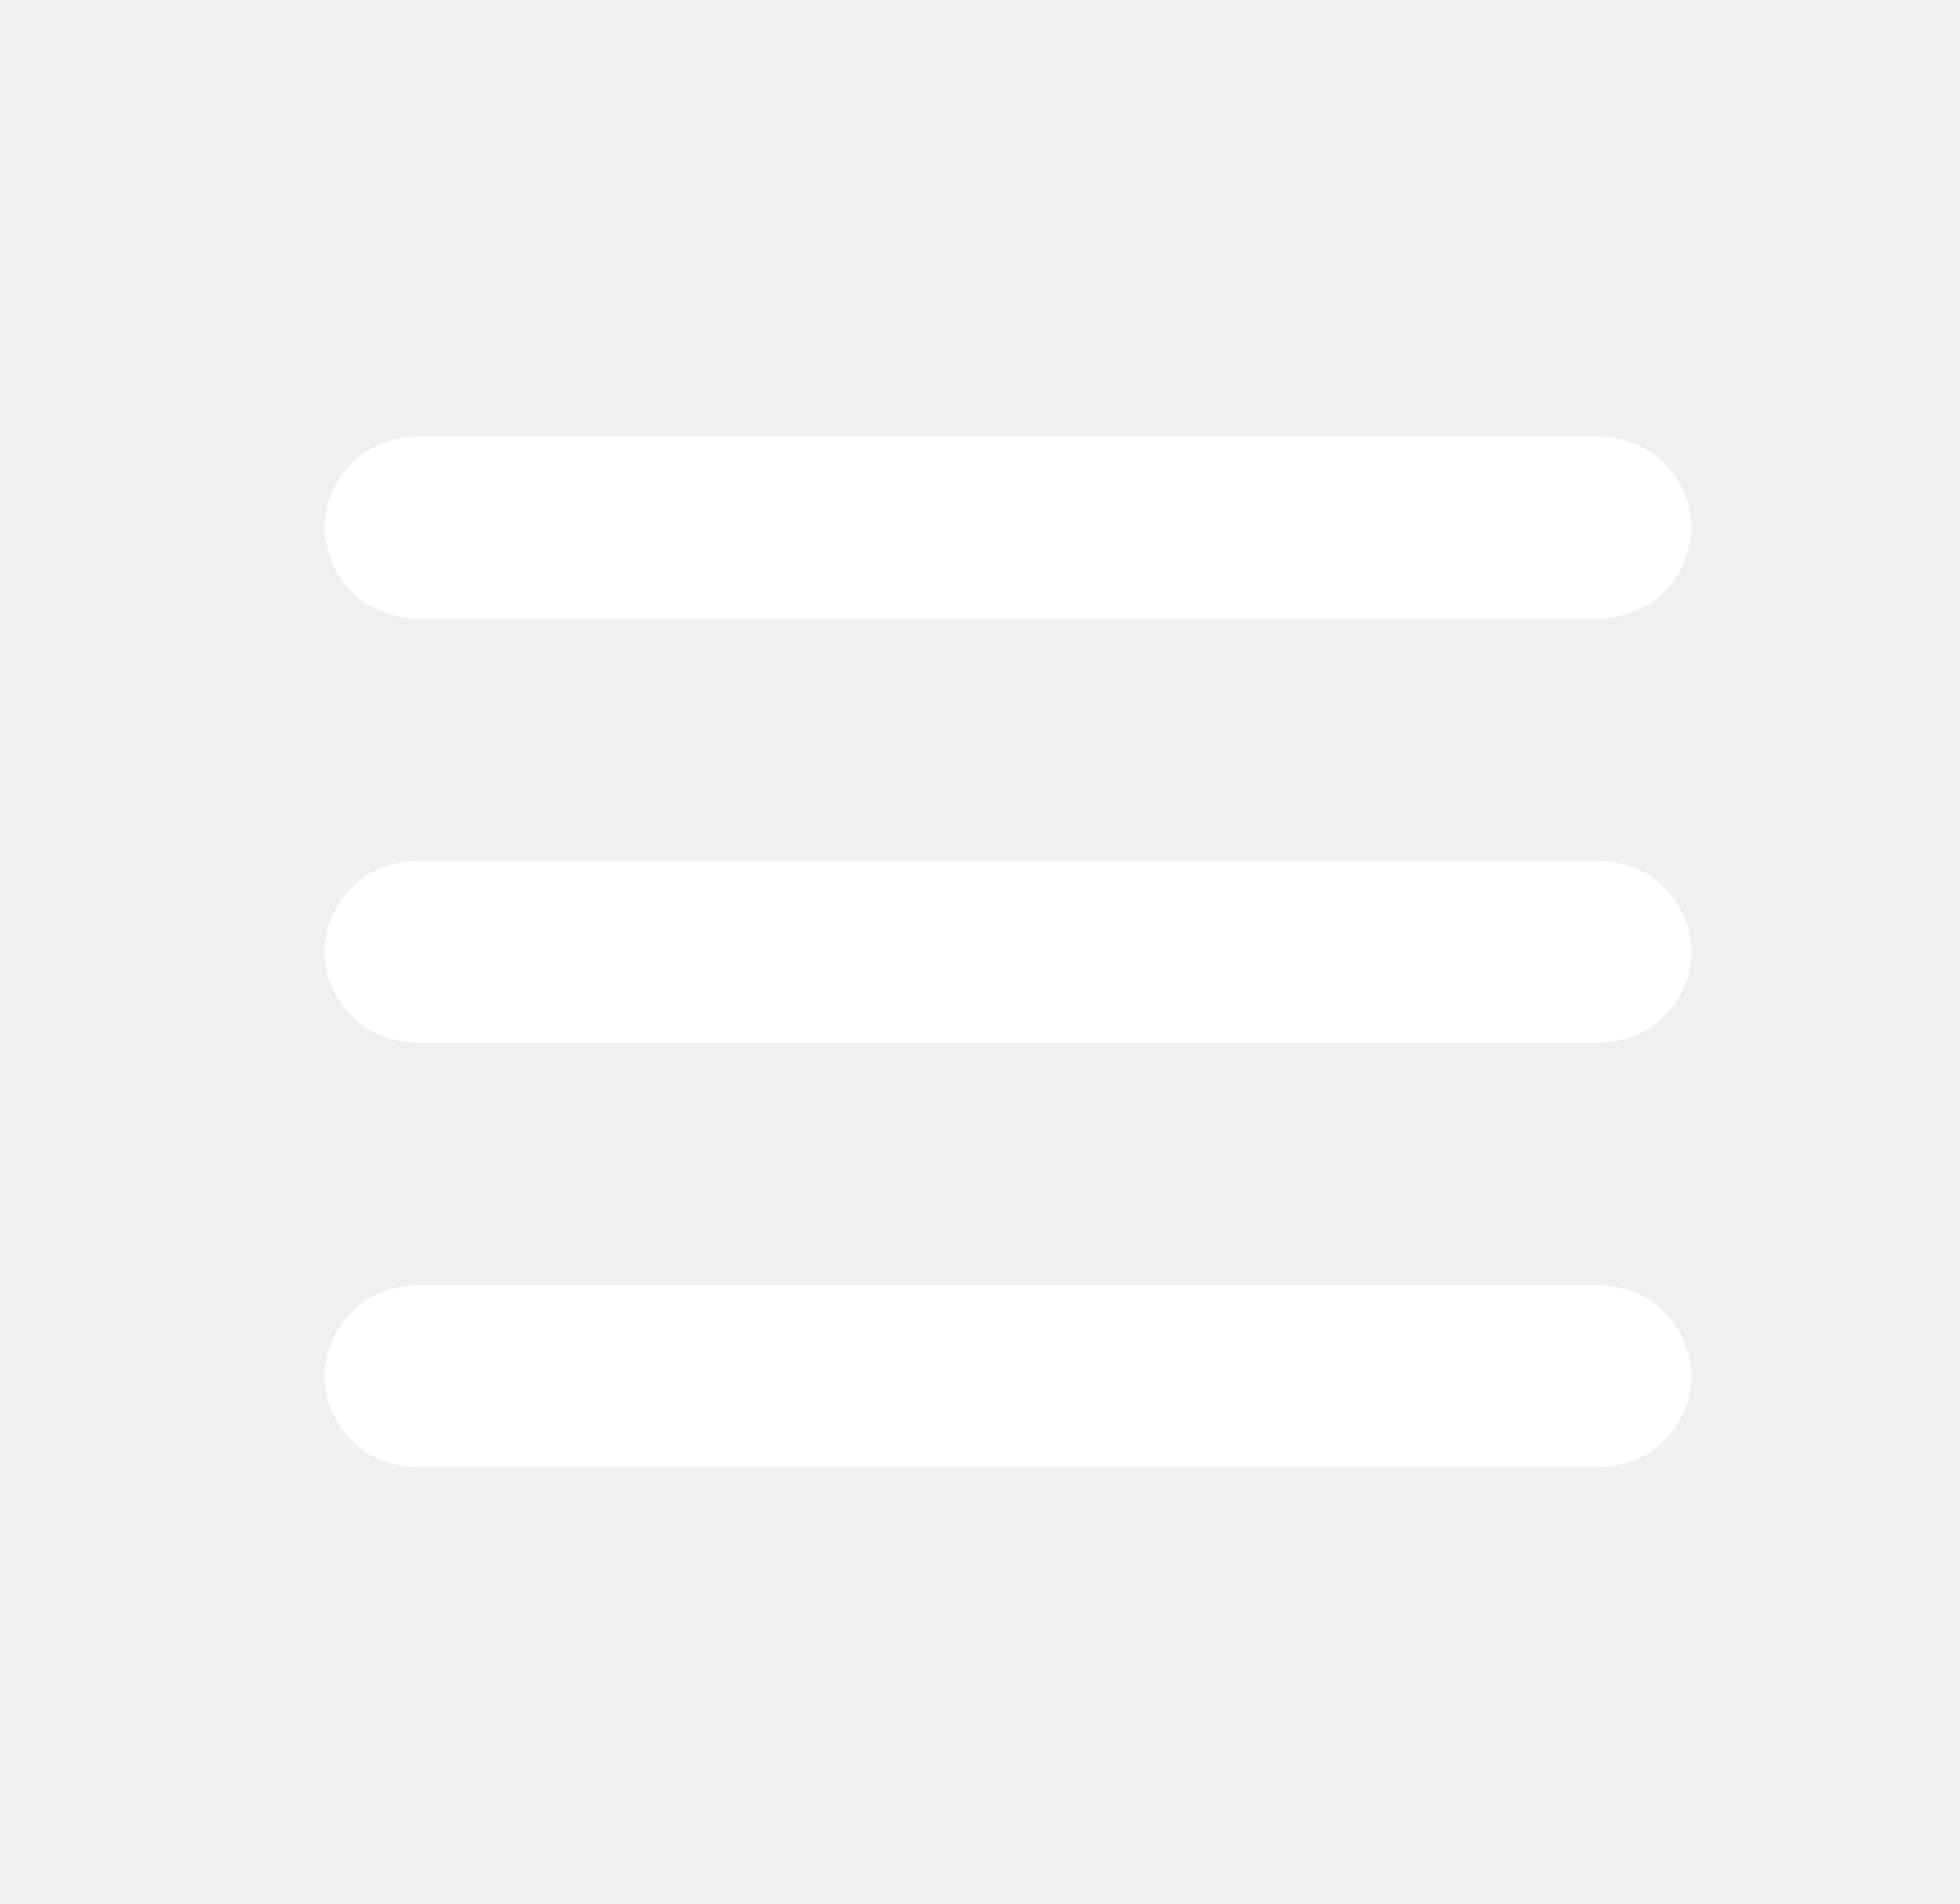
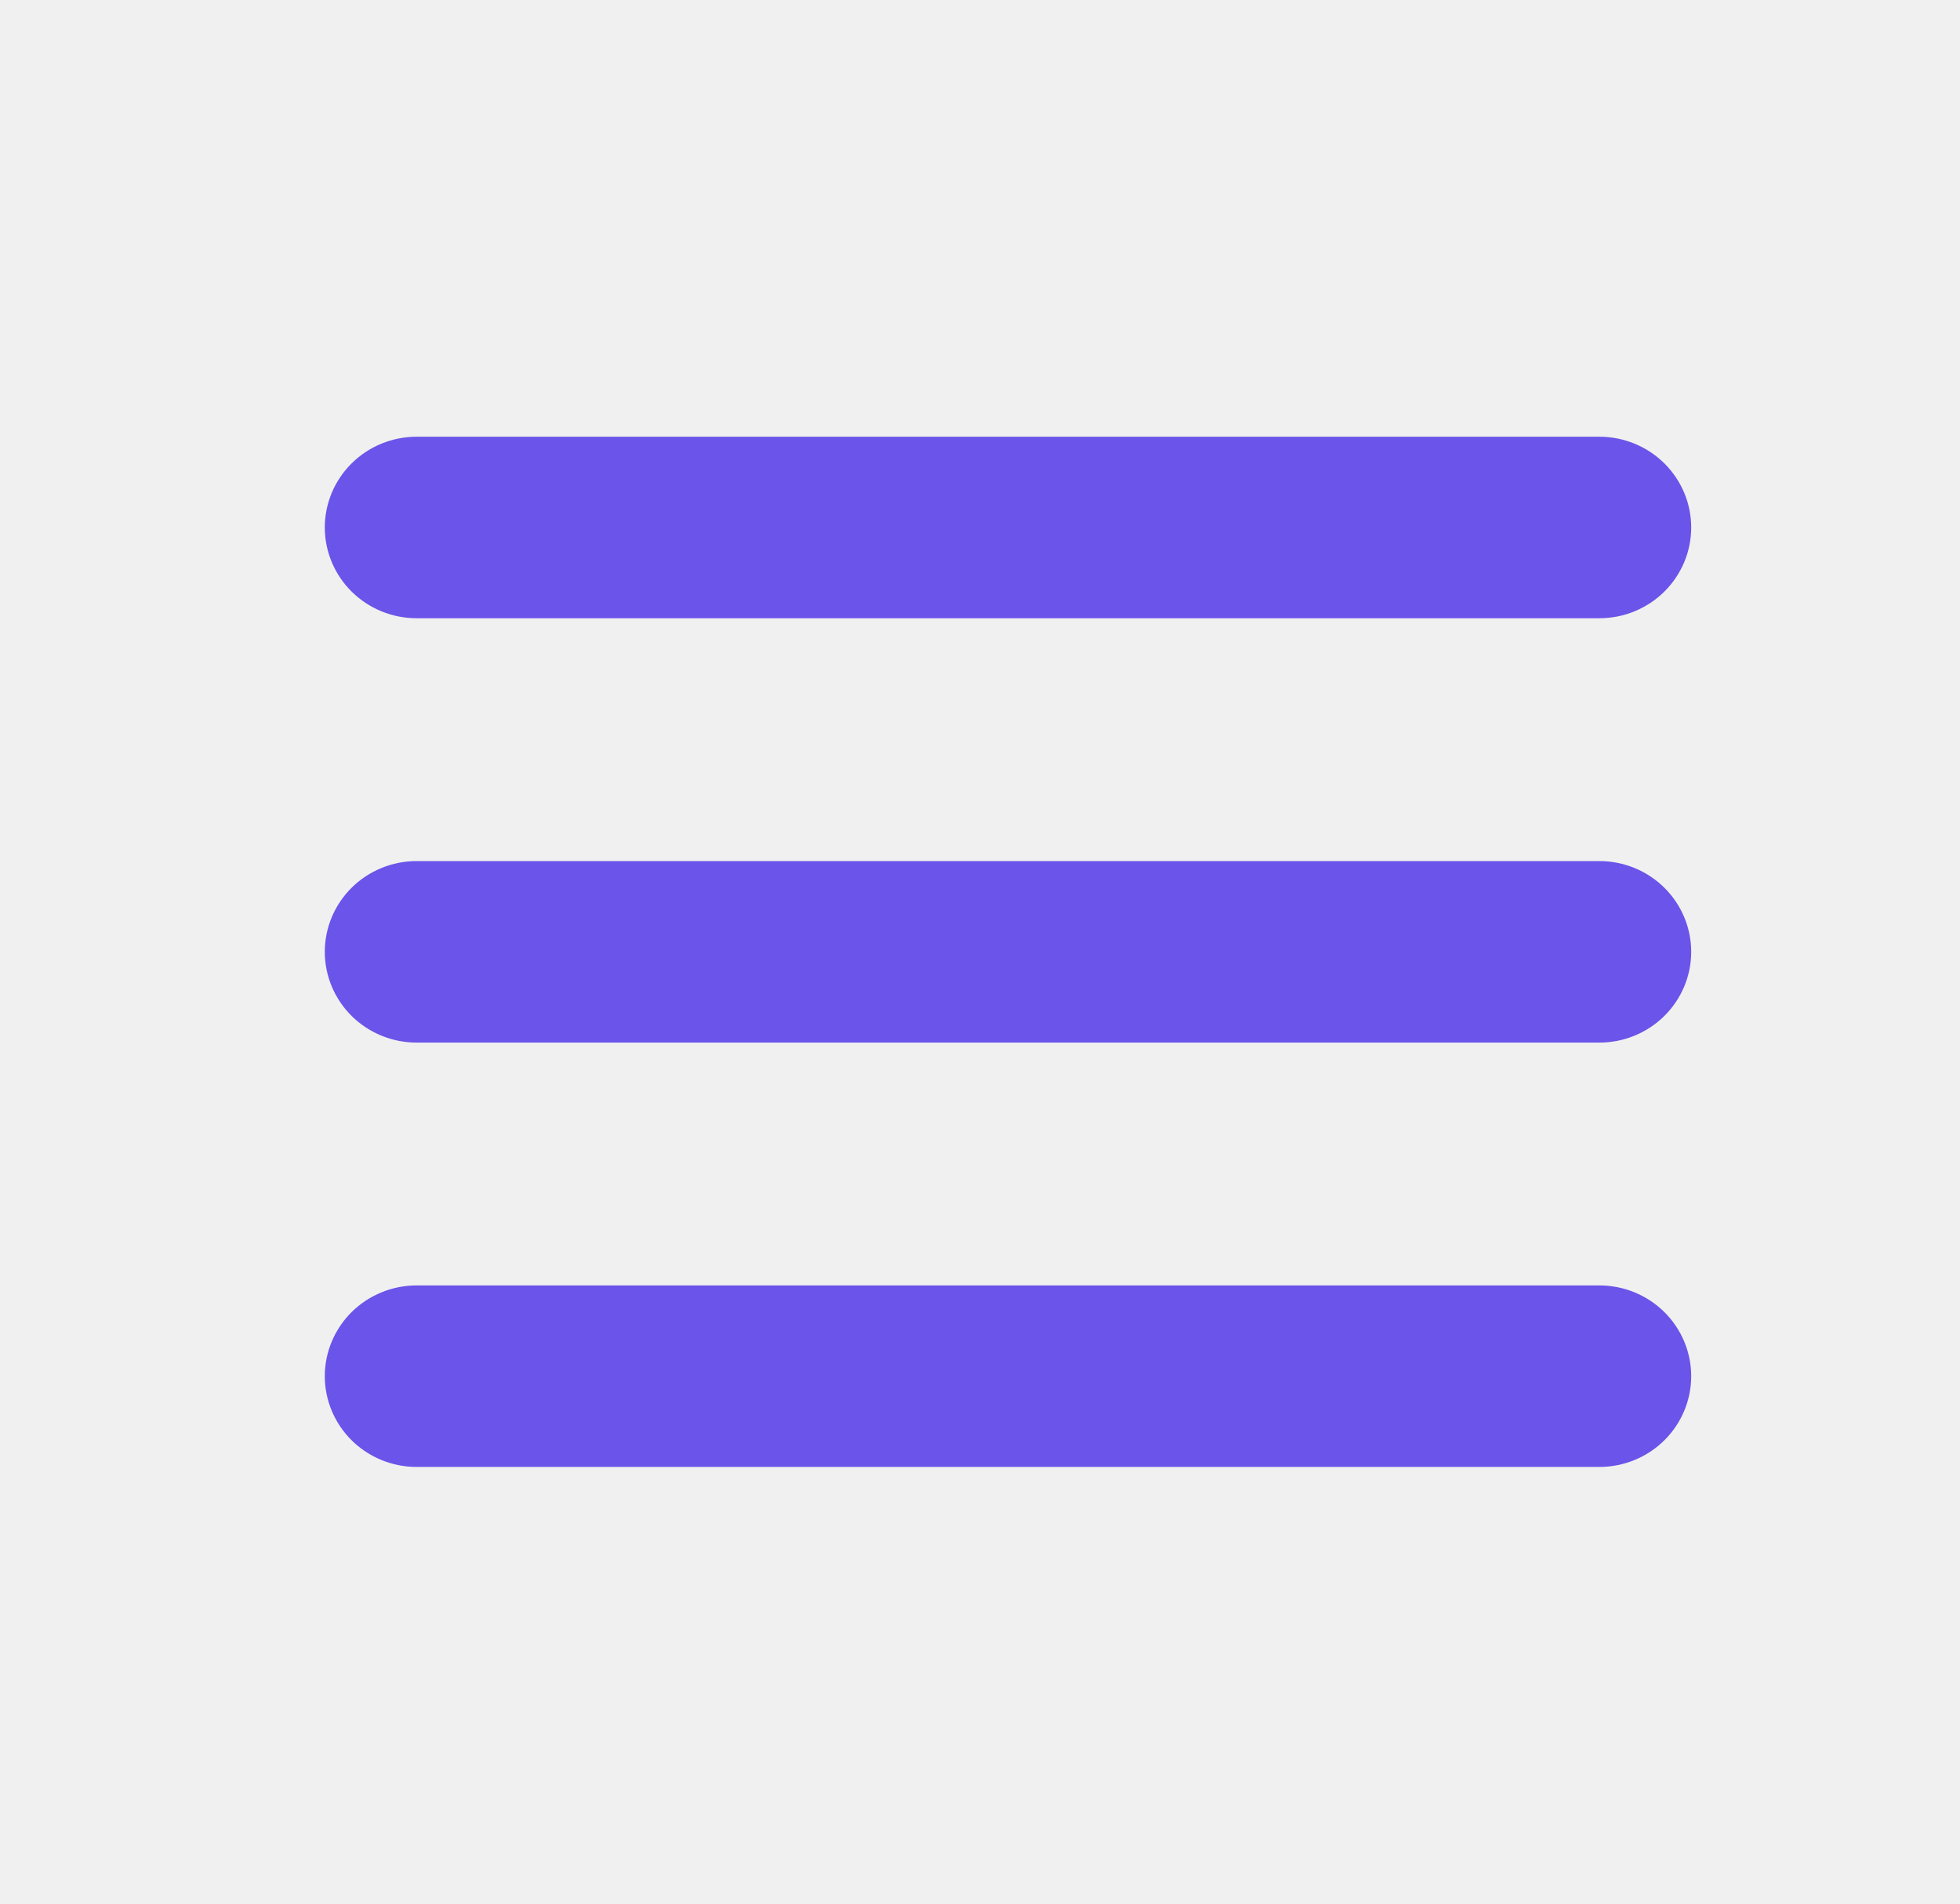
<svg xmlns="http://www.w3.org/2000/svg" width="35" height="34" viewBox="0 0 35 34" fill="none">
-   <path d="M30 17C30 17.377 29.848 17.738 29.578 18.005C29.308 18.271 28.942 18.421 28.56 18.421H7.44C7.058 18.421 6.692 18.271 6.422 18.005C6.152 17.738 6 17.377 6 17C6 16.623 6.152 16.262 6.422 15.995C6.692 15.729 7.058 15.579 7.44 15.579H28.56C28.942 15.579 29.308 15.729 29.578 15.995C29.848 16.262 30 16.623 30 17ZM7.44 10.842H28.56C28.942 10.842 29.308 10.692 29.578 10.426C29.848 10.159 30 9.798 30 9.421C30 9.044 29.848 8.683 29.578 8.416C29.308 8.15 28.942 8 28.56 8H7.44C7.058 8 6.692 8.15 6.422 8.416C6.152 8.683 6 9.044 6 9.421C6 9.798 6.152 10.159 6.422 10.426C6.692 10.692 7.058 10.842 7.44 10.842ZM28.56 23.158H7.44C7.058 23.158 6.692 23.308 6.422 23.574C6.152 23.841 6 24.202 6 24.579C6 24.956 6.152 25.317 6.422 25.584C6.692 25.85 7.058 26 7.44 26H28.56C28.942 26 29.308 25.85 29.578 25.584C29.848 25.317 30 24.956 30 24.579C30 24.202 29.848 23.841 29.578 23.574C29.308 23.308 28.942 23.158 28.56 23.158Z" fill="white" stroke="white" stroke-width="0.4" />
+   <path d="M30 17C30 17.377 29.848 17.738 29.578 18.005C29.308 18.271 28.942 18.421 28.56 18.421H7.44C7.058 18.421 6.692 18.271 6.422 18.005C6.152 17.738 6 17.377 6 17C6 16.623 6.152 16.262 6.422 15.995C6.692 15.729 7.058 15.579 7.44 15.579H28.56C28.942 15.579 29.308 15.729 29.578 15.995C29.848 16.262 30 16.623 30 17ZM7.44 10.842H28.56C28.942 10.842 29.308 10.692 29.578 10.426C29.848 10.159 30 9.798 30 9.421C30 9.044 29.848 8.683 29.578 8.416C29.308 8.15 28.942 8 28.56 8H7.44C7.058 8 6.692 8.15 6.422 8.416C6.152 8.683 6 9.044 6 9.421C6 9.798 6.152 10.159 6.422 10.426C6.692 10.692 7.058 10.842 7.44 10.842ZM28.56 23.158H7.44C7.058 23.158 6.692 23.308 6.422 23.574C6.152 23.841 6 24.202 6 24.579C6 24.956 6.152 25.317 6.422 25.584C6.692 25.85 7.058 26 7.44 26H28.56C28.942 26 29.308 25.85 29.578 25.584C29.848 25.317 30 24.956 30 24.579C30 24.202 29.848 23.841 29.578 23.574C29.308 23.308 28.942 23.158 28.56 23.158Z" fill="#6A54E9" stroke="#6A54E9" stroke-width="0.4" />
</svg>
